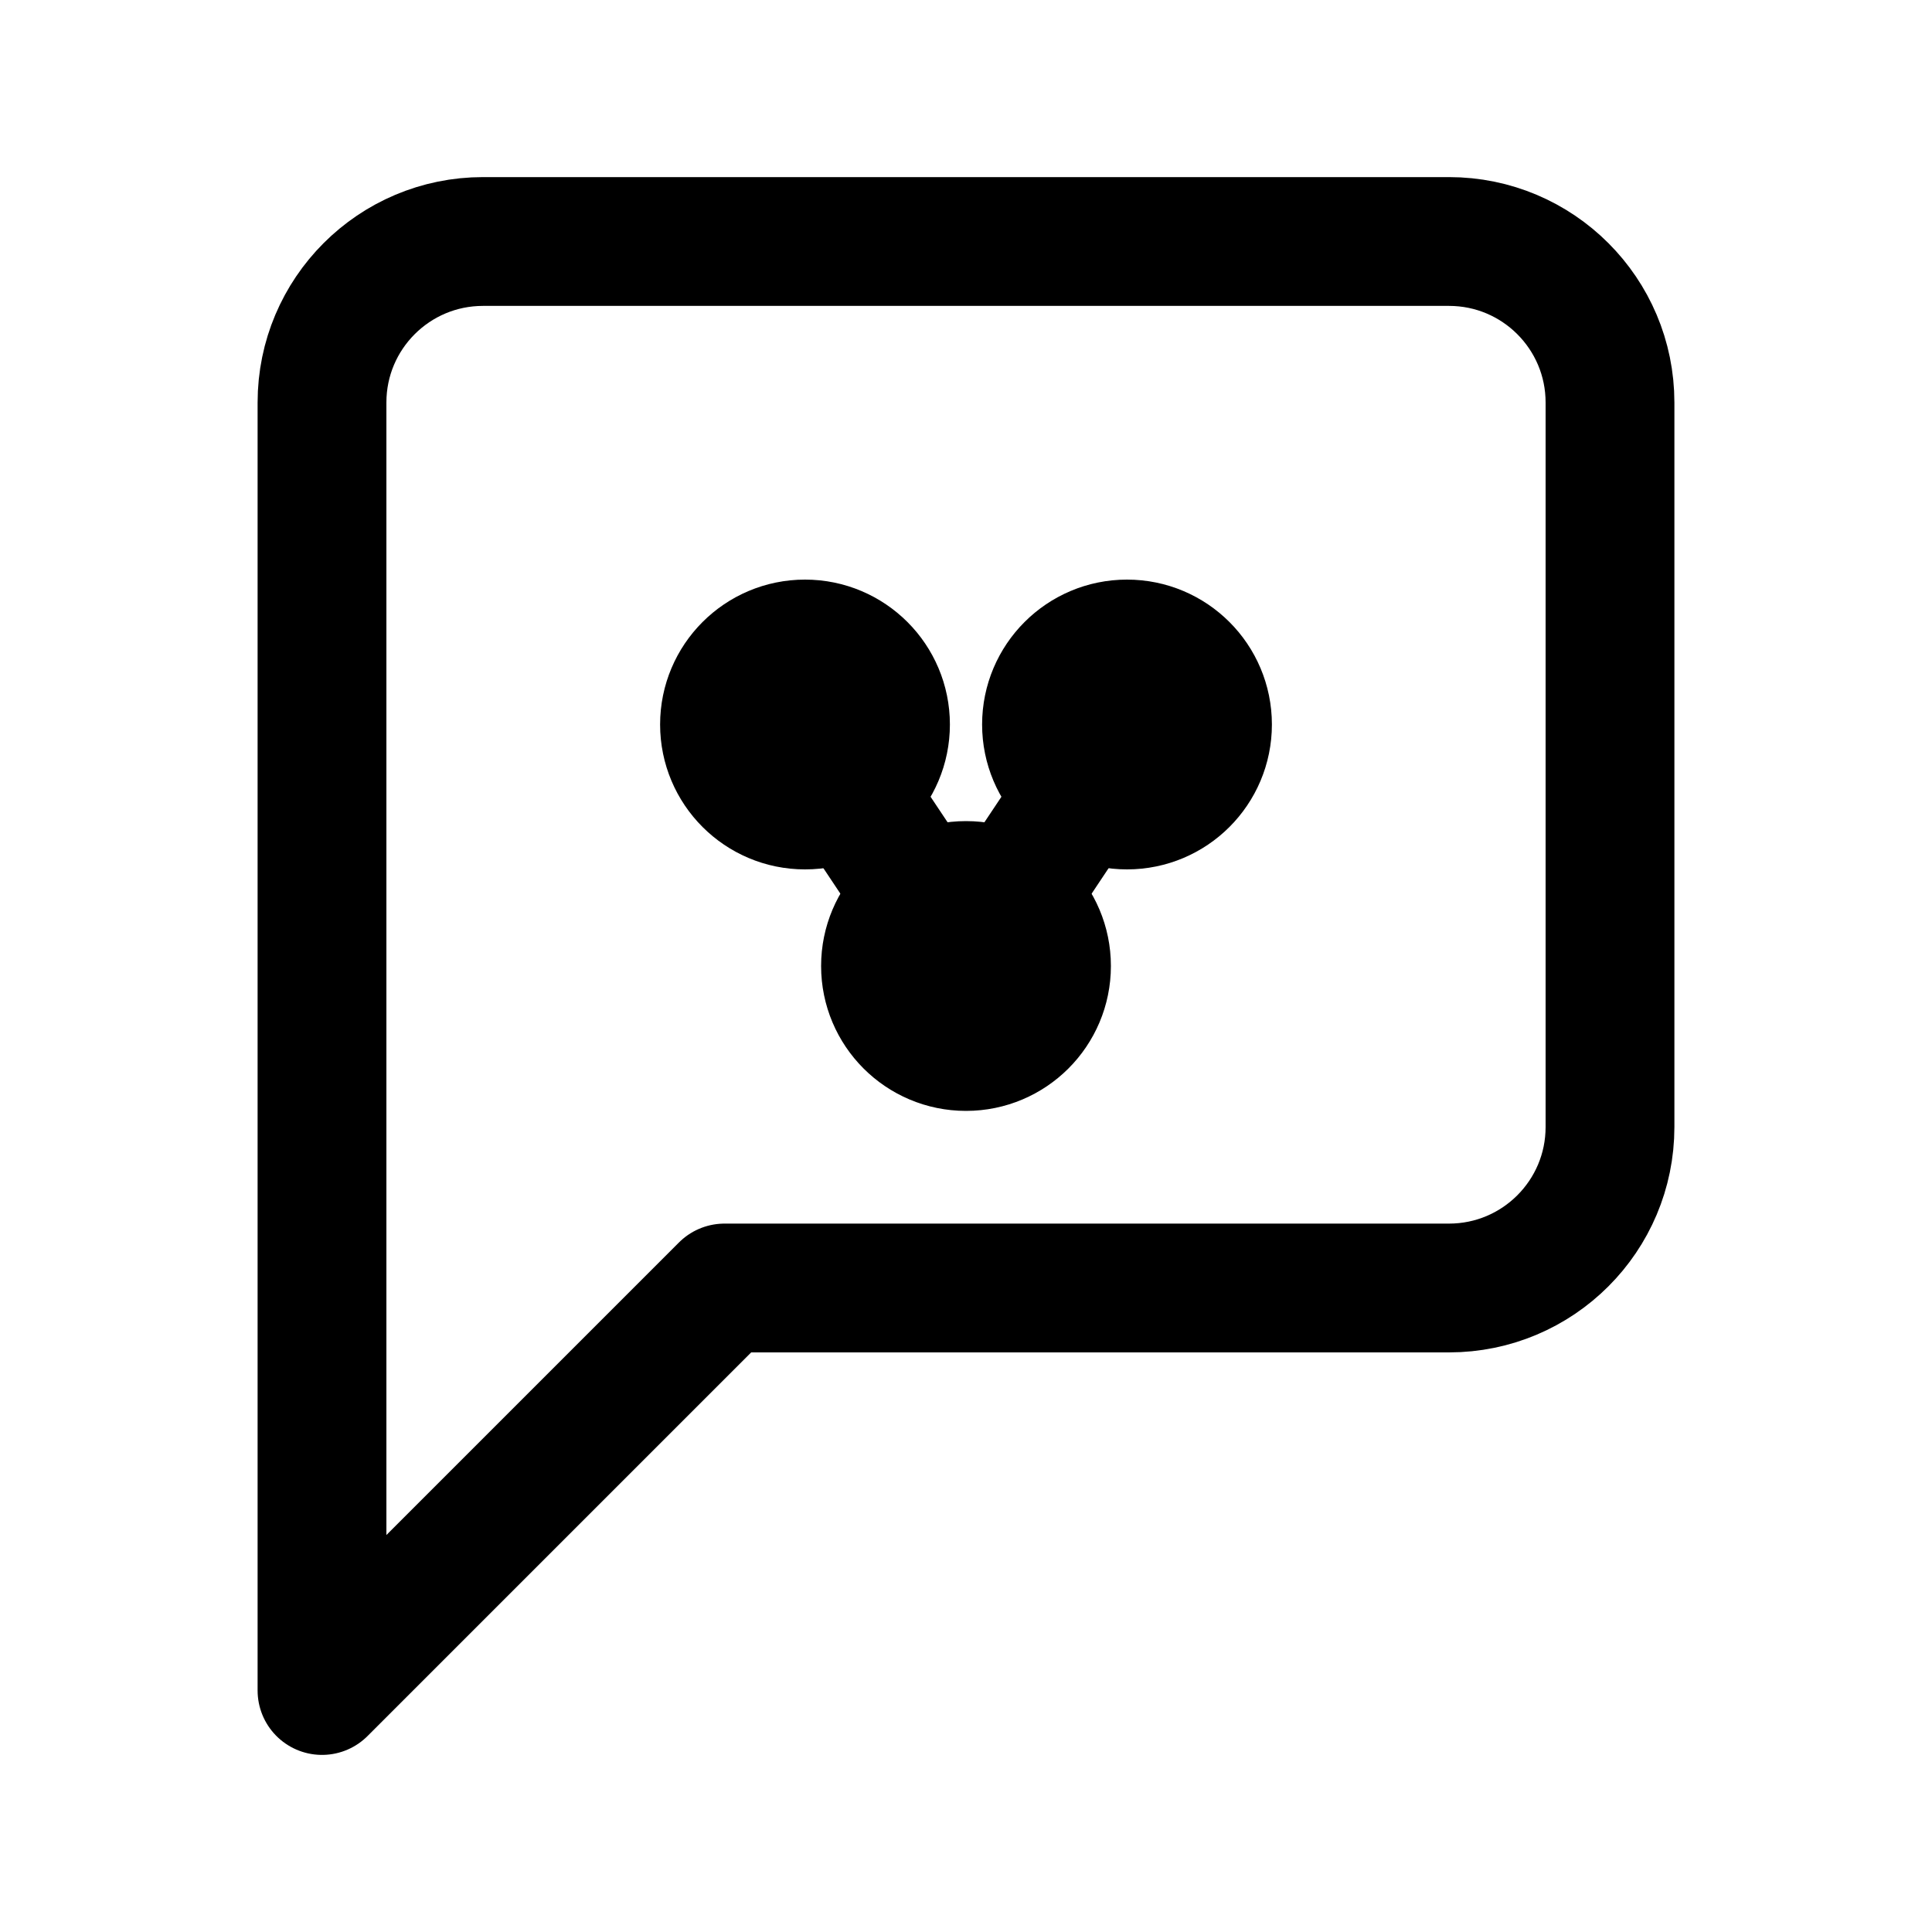
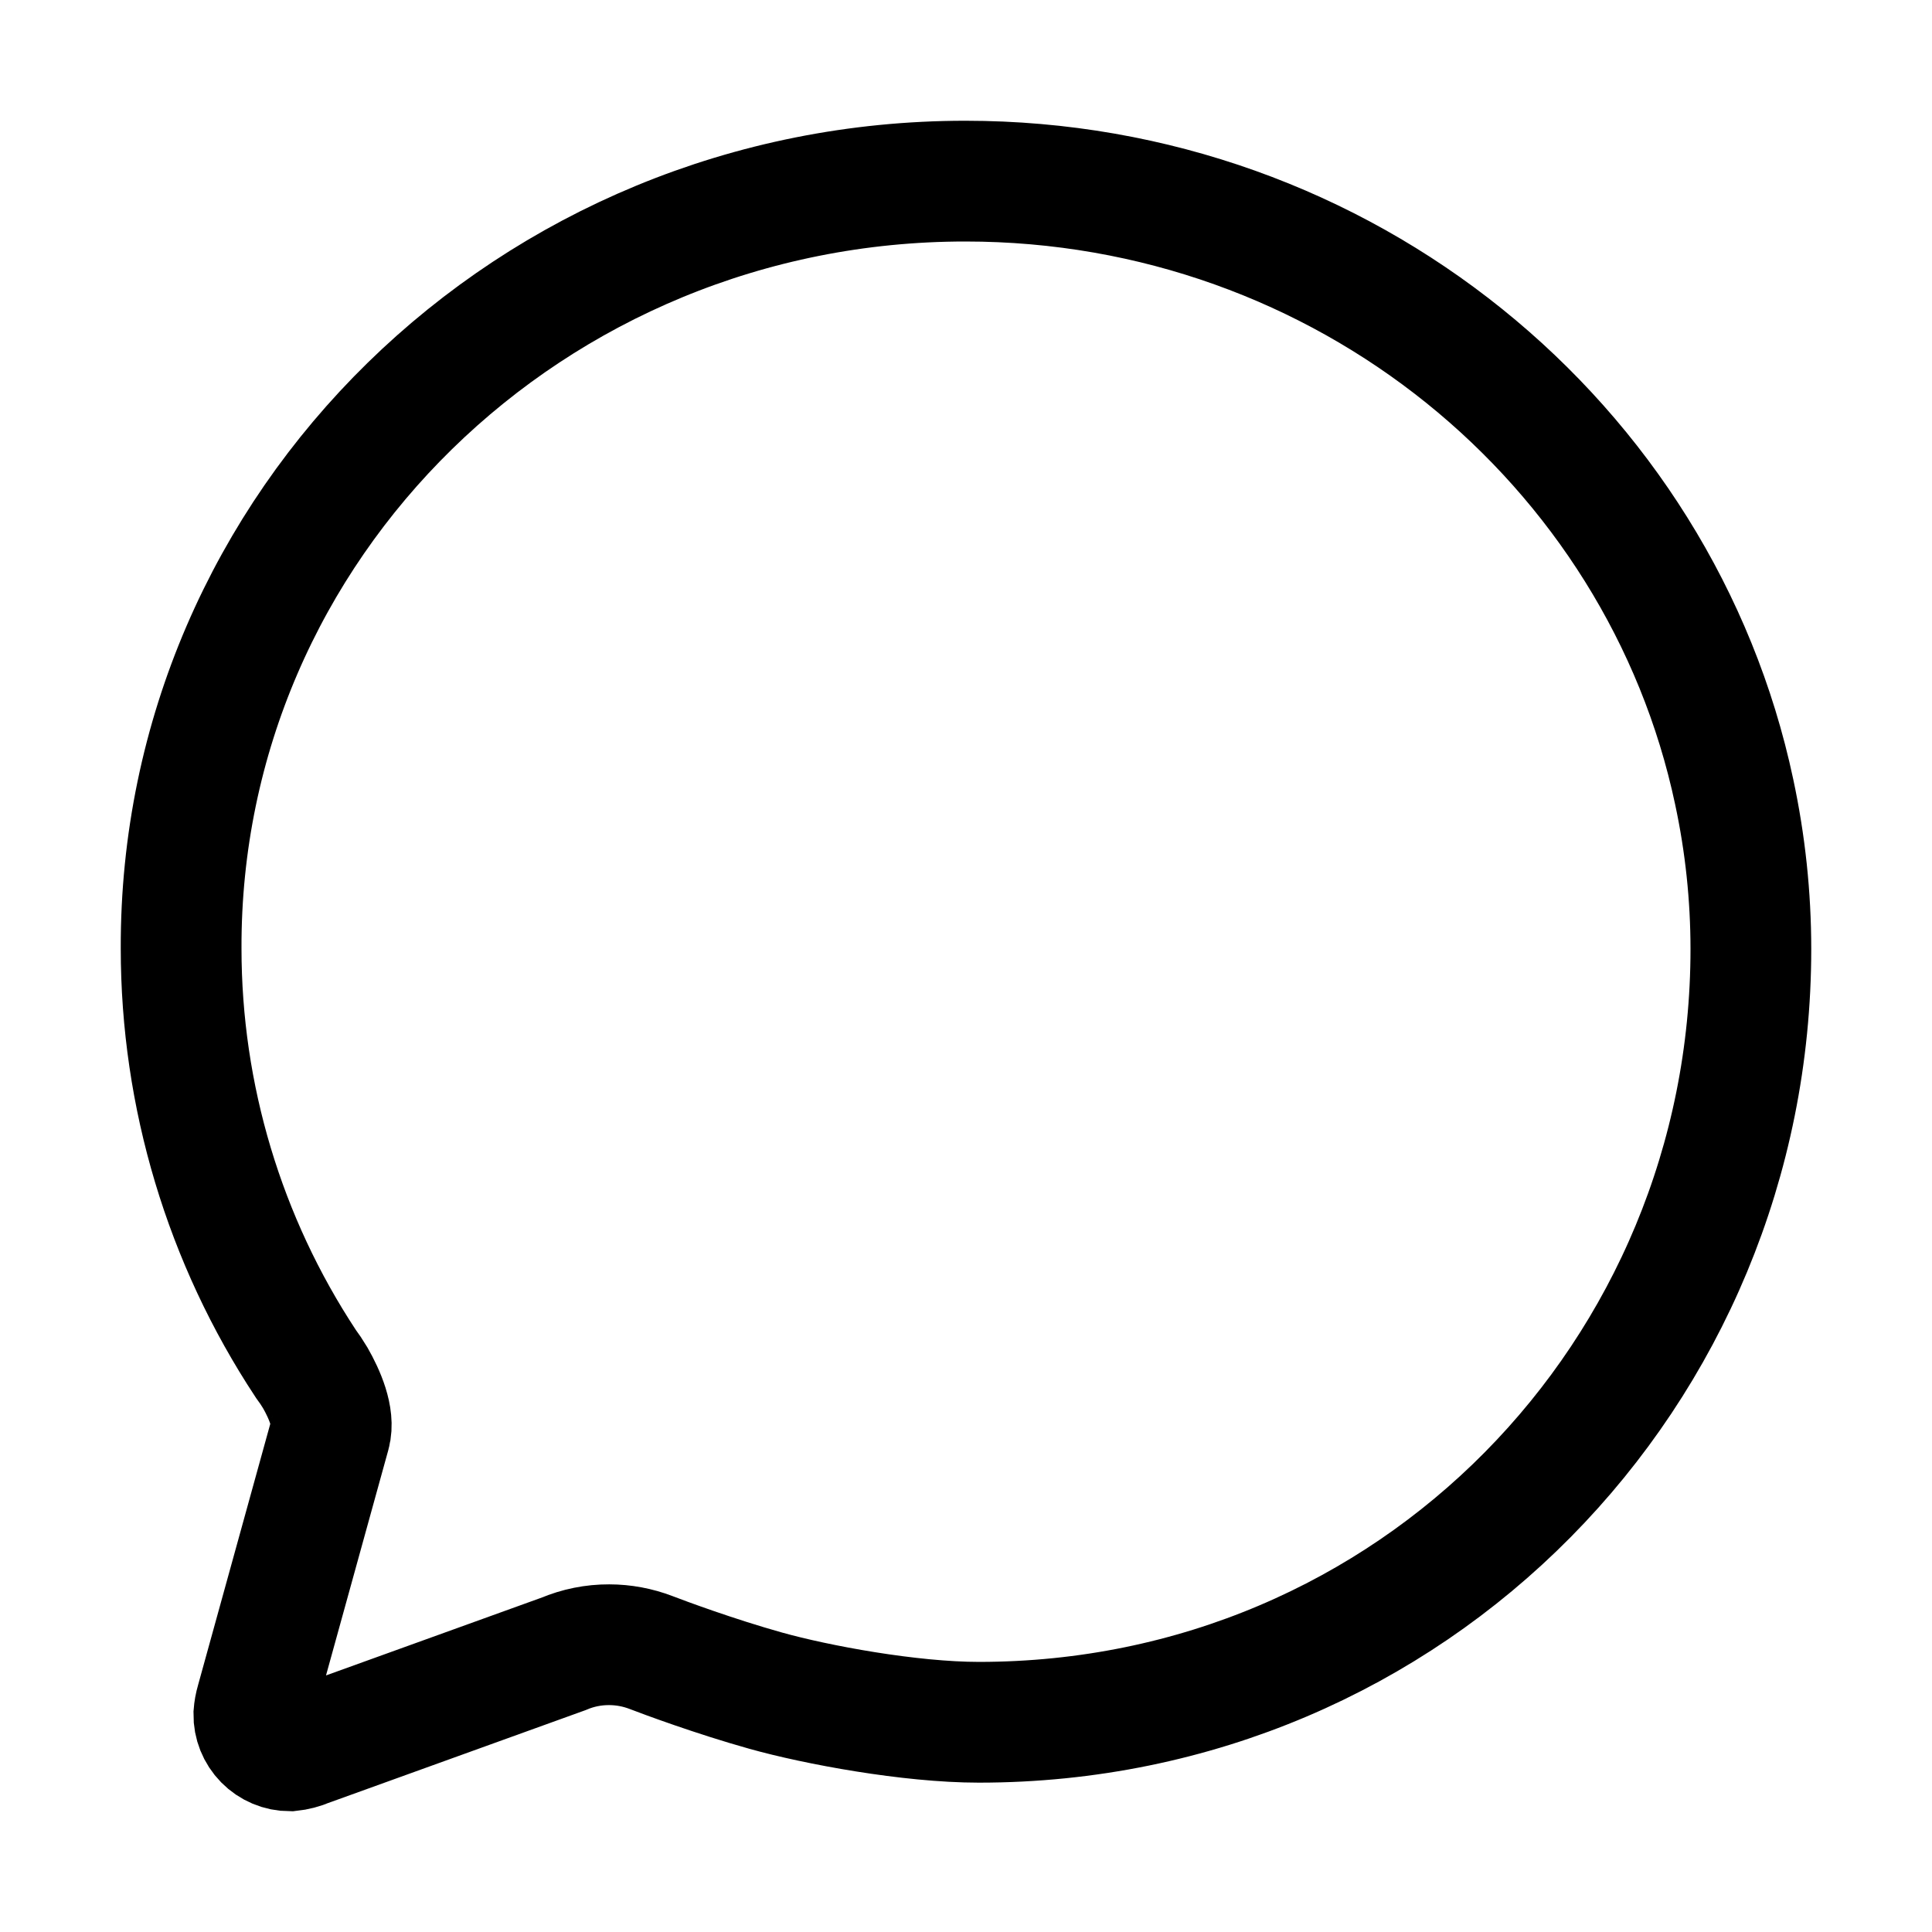
- <svg xmlns="http://www.w3.org/2000/svg" width="24" height="24" viewBox="0 0 24 24" fill="none" stroke="currentColor" stroke-width="1.6" stroke-linecap="round" stroke-linejoin="round">
-   <path d="M4 5a2 2 0 0 1 2-2h12a2 2 0 0 1 2 2v9a2 2 0 0 1-2 2H9l-5 5V5z" />
-   <circle cx="10" cy="9" r="1" />
-   <circle cx="14" cy="9" r="1" />
-   <circle cx="12" cy="12" r="1" />
-   <path d="M10 9l2 3 2-3" />
+ <svg xmlns="http://www.w3.org/2000/svg" width="512" height="512" viewBox="0 0 512 512">
+   <path d="M87.49,380c1.19-4.38-1.44-10.47-3.95-14.86A44.86,44.86,0,0,0,81,361.34a199.81,199.81,0,0,1-33-110C47.65,139.09,140.73,48,255.83,48,356.21,48,440,117.54,459.58,209.85A199,199,0,0,1,464,251.49c0,112.41-89.49,204.93-204.59,204.93-18.3,0-43-4.6-56.47-8.37s-26.92-8.77-30.39-10.11a31.09,31.09,0,0,0-11.12-2.07,30.71,30.71,0,0,0-12.09,2.43L81.51,462.78A16,16,0,0,1,76.84,464a9.6,9.6,0,0,1-9.57-9.74,15.85,15.85,0,0,1,.6-3.29Z" style="fill:none;stroke:#000;stroke-linecap:round;stroke-miterlimit:10;stroke-width:32px" />
</svg>
